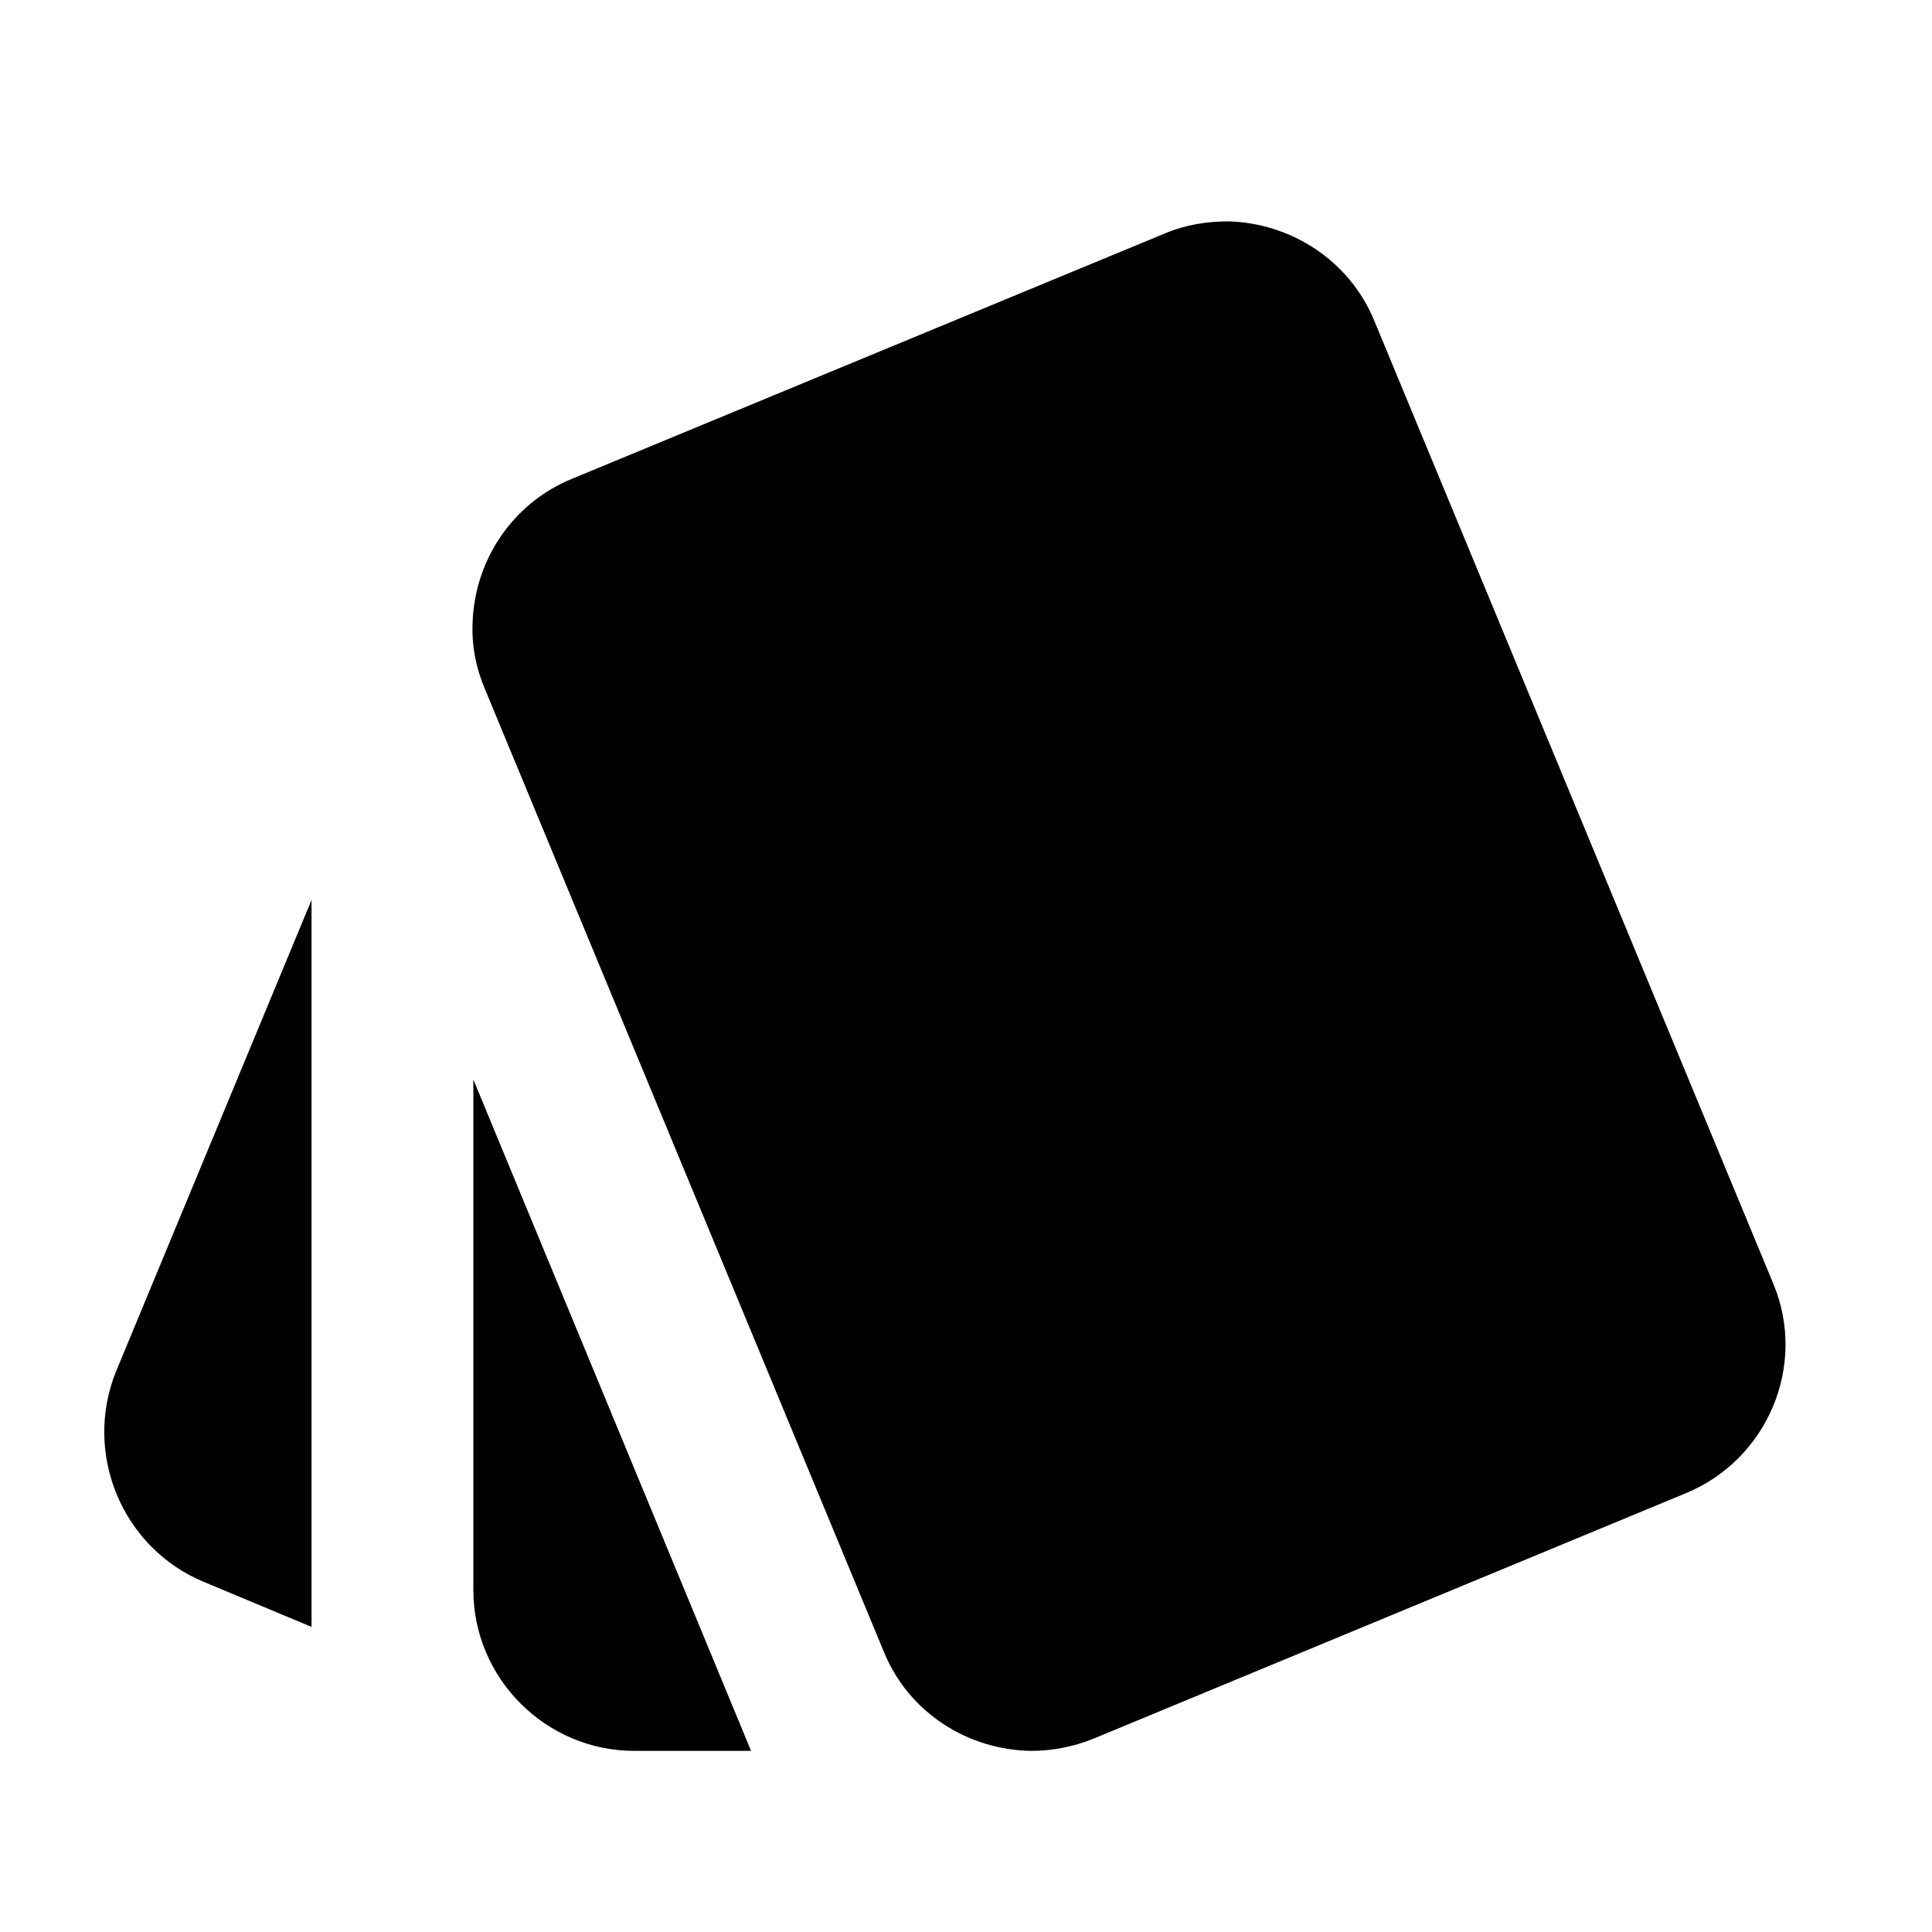
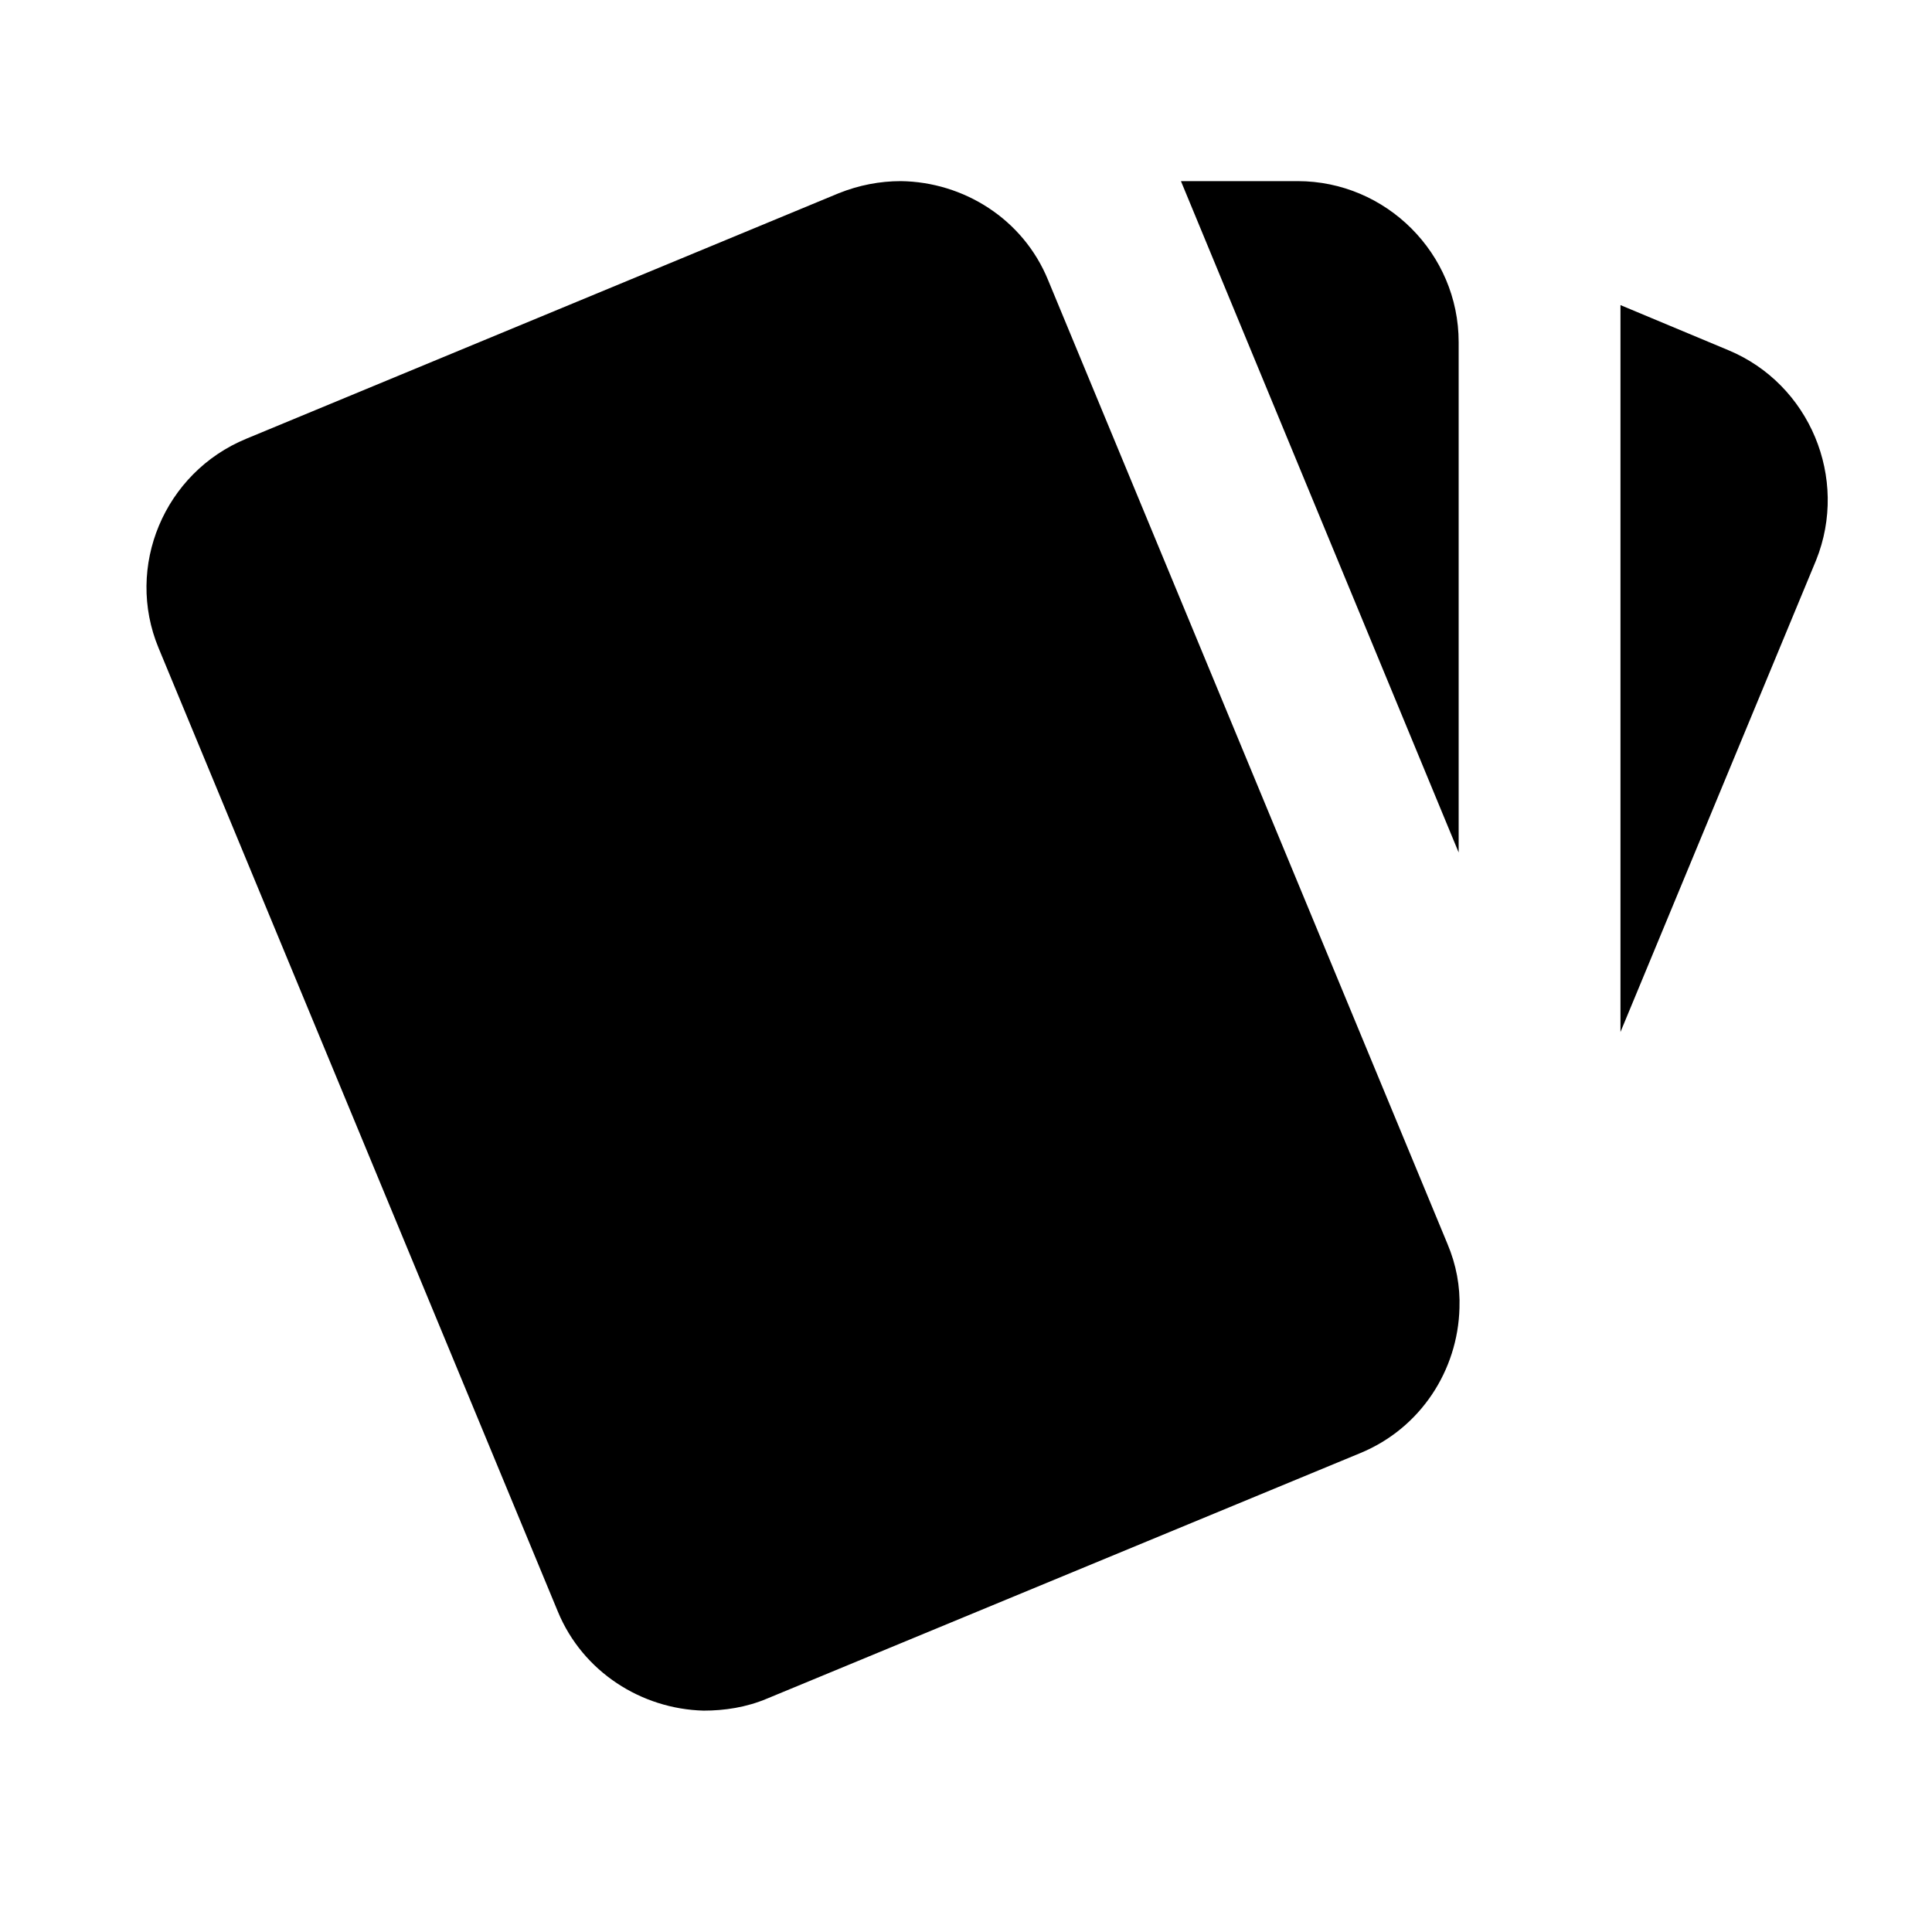
- <svg xmlns="http://www.w3.org/2000/svg" width="24" height="24">
-   <g>
-     <rect fill="none" id="canvas_background" height="602" width="802" y="-1" x="-1" />
-   </g>
-   <g>
-     <path id="svg_1" fill="none" d="m0,0l24,0l0,24l-24,0l0,-24z" />
-     <path id="svg_2" d="m2.53,19.65l1.34,0.56l0,-9.03l-2.43,5.86c-0.41,1.02 0.08,2.19 1.09,2.61zm19.5,-3.7l-4.96,-11.97c-0.31,-0.75 -1.04,-1.21 -1.81,-1.23c-0.26,0 -0.53,0.04 -0.79,0.15l-7.37,3.05c-0.75,0.31 -1.21,1.03 -1.23,1.8c-0.01,0.27 0.04,0.54 0.15,0.8l4.96,11.97c0.31,0.76 1.05,1.22 1.83,1.23c0.26,0 0.52,-0.05 0.77,-0.15l7.36,-3.05c1.02,-0.42 1.51,-1.59 1.09,-2.6zm-16.15,3.8c0,1.1 0.9,2 2,2l1.45,0l-3.45,-8.34l0,6.34z" />
+ <svg xmlns="http://www.w3.org/2000/svg" height="24" width="24">
+   <g transform="matrix(-1 0 0 -1 24 24)">
+     <g>
+       <rect fill="none" id="canvas_background" height="602" width="802" y="-1" x="-1" />
+     </g>
+     <g>
+       <path id="svg_1" fill="none" d="m0,0l24,0l0,24l-24,0l0,-24z" />
+       <path id="svg_2" d="m2.53,19.65l1.34,0.56l0,-9.03l-2.43,5.86c-0.41,1.02 0.08,2.19 1.09,2.61zm19.5,-3.7l-4.96,-11.97c-0.31,-0.75 -1.04,-1.21 -1.81,-1.23c-0.26,0 -0.53,0.04 -0.79,0.15l-7.37,3.05c-0.75,0.31 -1.21,1.03 -1.23,1.8c-0.01,0.27 0.04,0.54 0.15,0.8l4.96,11.97c0.31,0.76 1.05,1.22 1.83,1.23c0.26,0 0.52,-0.05 0.77,-0.15l7.36,-3.05c1.02,-0.42 1.51,-1.59 1.09,-2.6zm-16.15,3.8c0,1.1 0.9,2 2,2l1.45,0l-3.45,-8.34l0,6.34z" />
+     </g>
  </g>
</svg>
